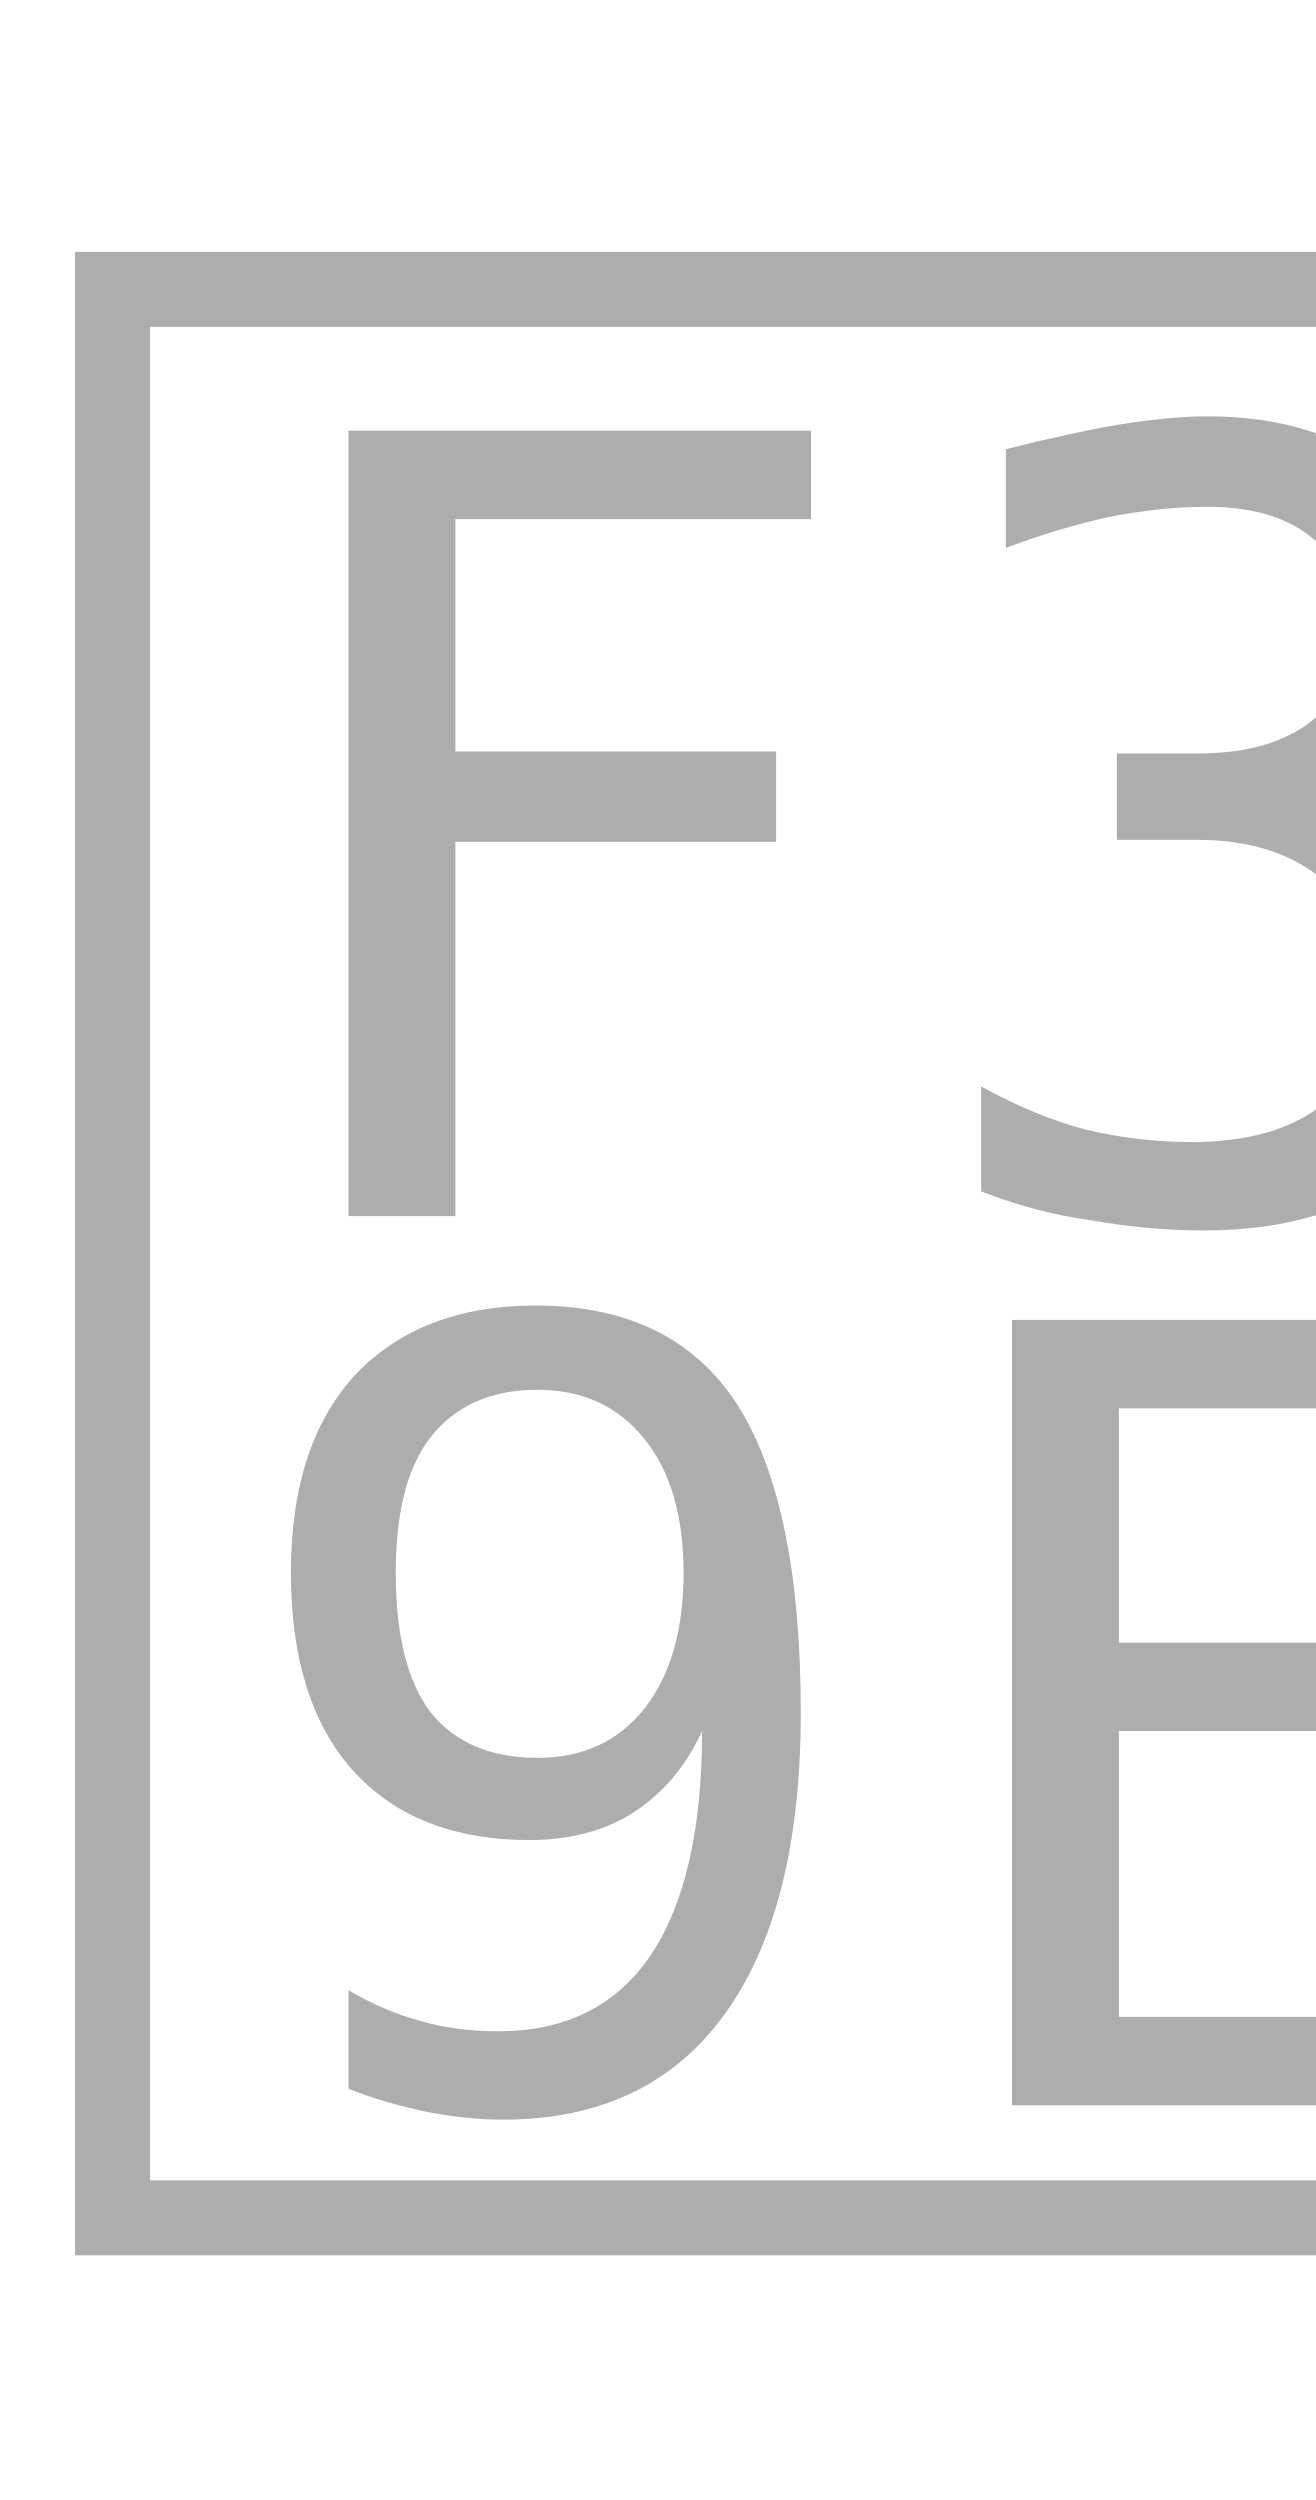
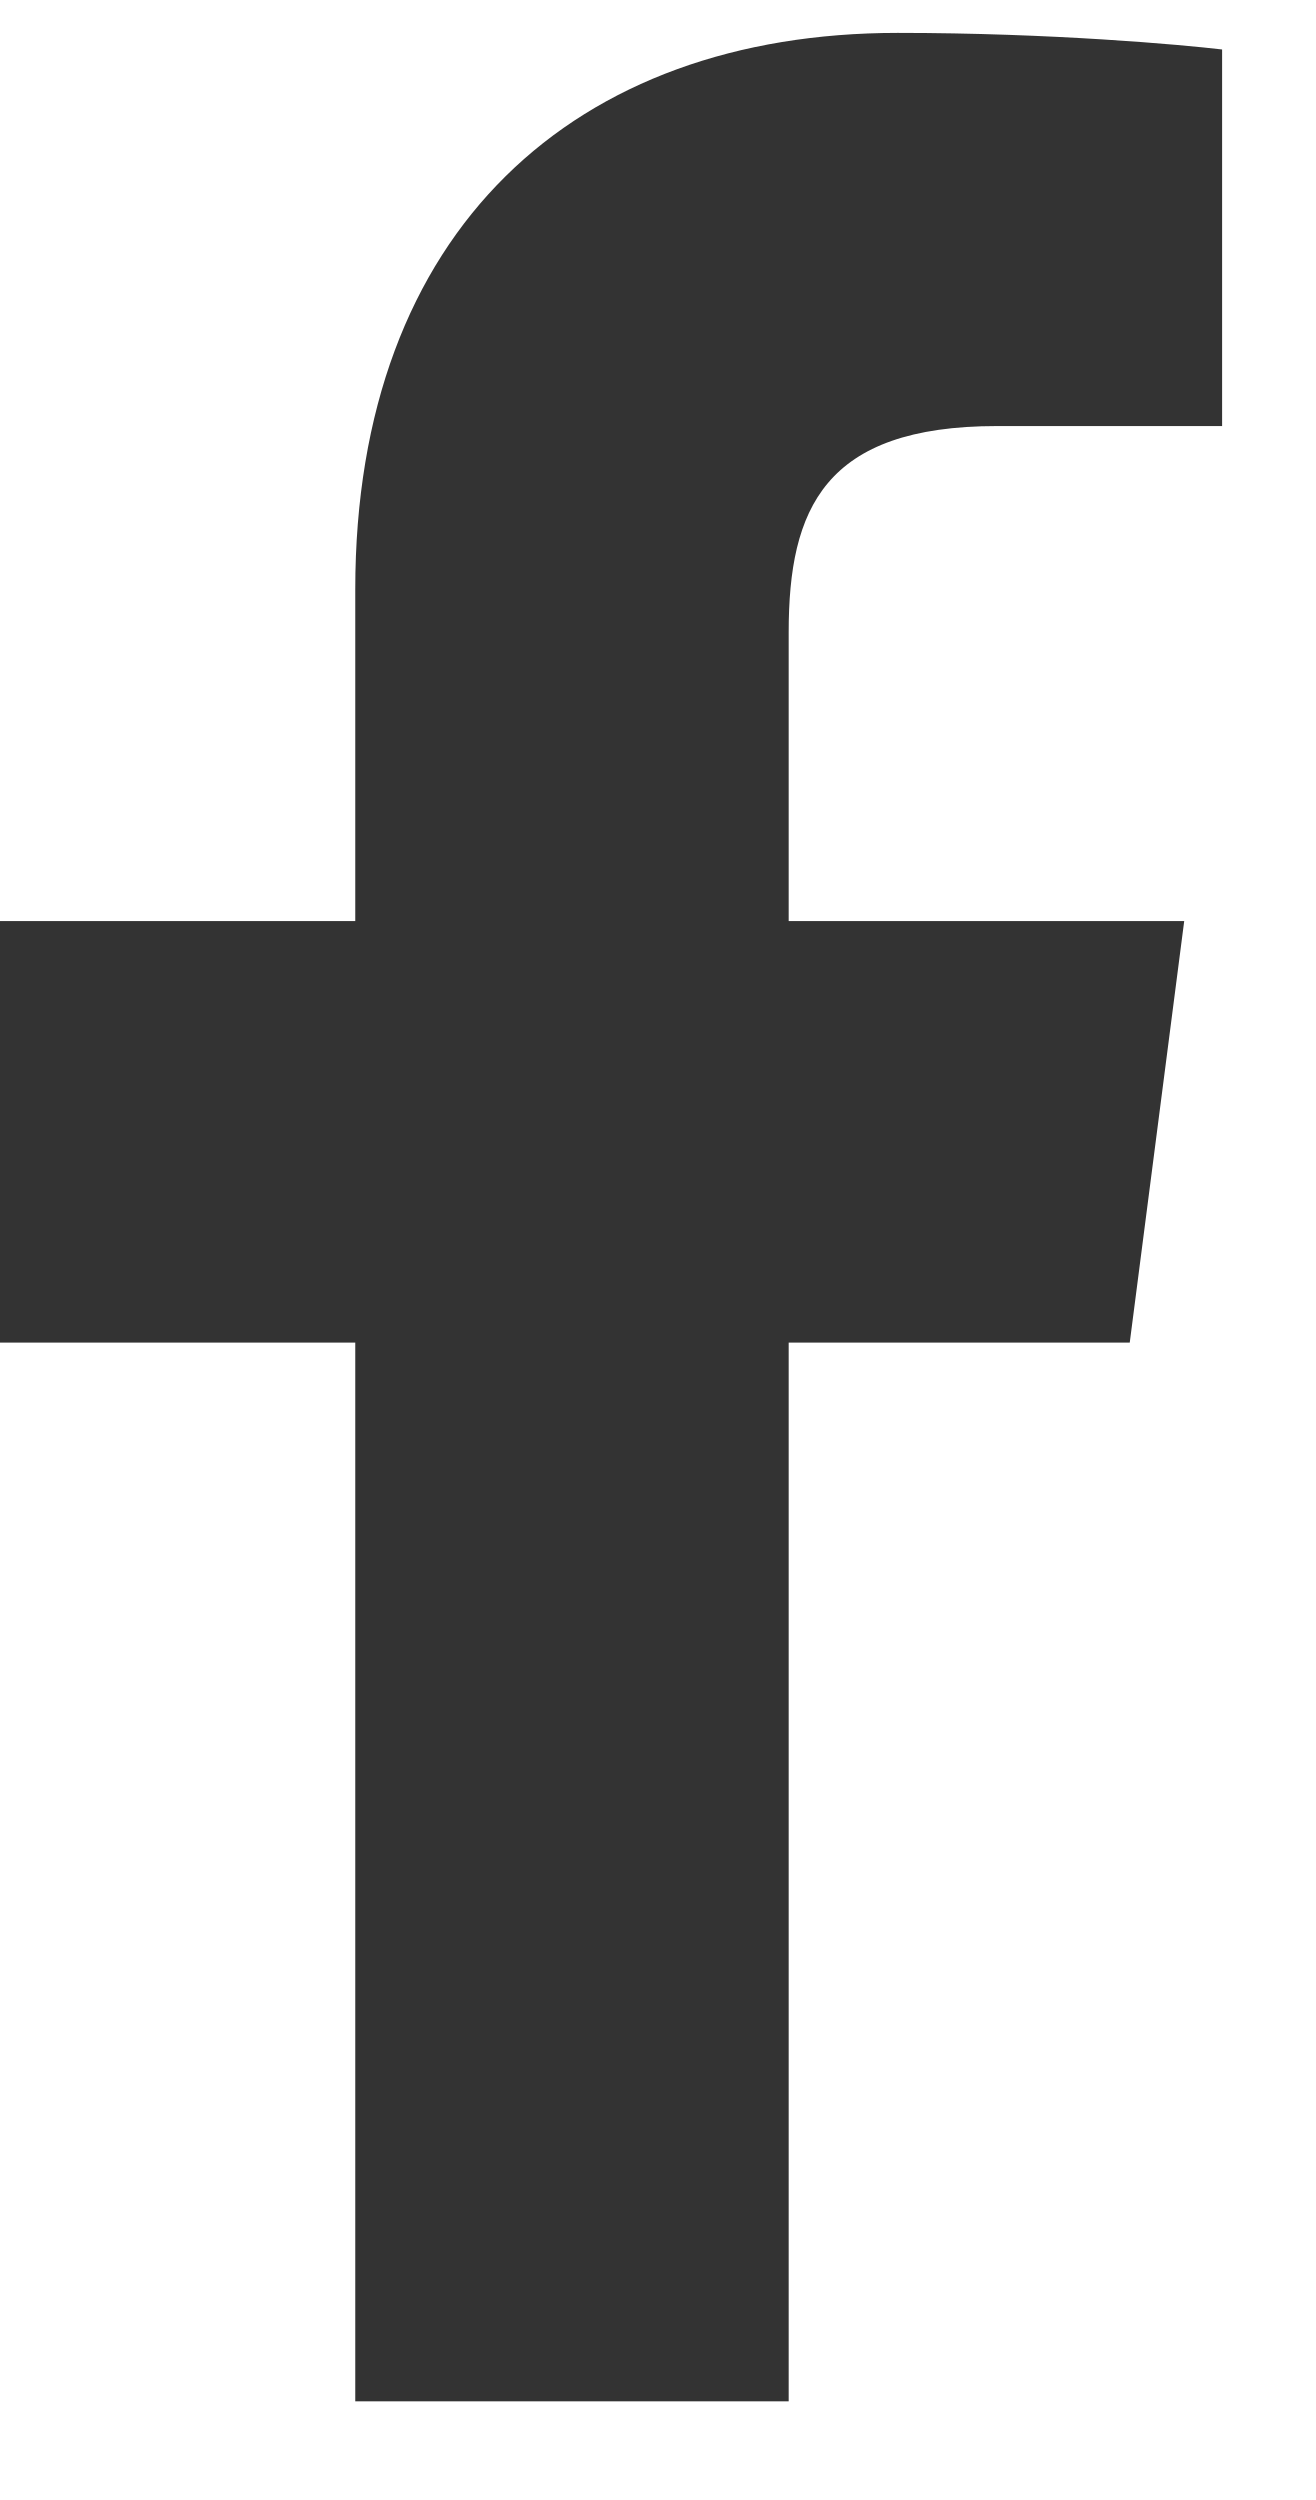
- <svg xmlns="http://www.w3.org/2000/svg" width="10" height="19" viewBox="0 0 10 19">
-   <text id="_" data-name="" transform="translate(0 16)" fill="#333" font-size="18" font-family="FontAwesome5BrandsRegular, 'Font Awesome 5 Brands'" letter-spacing="0.03em" opacity="0.4">
-     <tspan x="0" y="0"></tspan>
-   </text>
+ <svg xmlns="http://www.w3.org/2000/svg" width="100%" height="100%" viewBox="0 0 10 19" version="1.1" xml:space="preserve" style="fill-rule:evenodd;clip-rule:evenodd;stroke-linejoin:round;stroke-miterlimit:2;">
+   <g id="_" transform="matrix(1,0,0,1,0,16)">
+     <g transform="matrix(18,0,0,18,0,0)">
+       <path d="M0.421,-0.709L0.516,-0.709L0.516,-0.868C0.499,-0.87 0.444,-0.875 0.379,-0.875C0.243,-0.875 0.15,-0.792 0.15,-0.64L0.15,-0.5L0,-0.5L0,-0.322L0.15,-0.322L0.15,0.125L0.333,0.125L0.333,-0.322L0.477,-0.322L0.5,-0.5L0.333,-0.5L0.333,-0.622C0.333,-0.674 0.348,-0.709 0.421,-0.709Z" style="fill:rgb(51,51,51);fill-rule:nonzero;" />
+     </g>
+   </g>
</svg>
